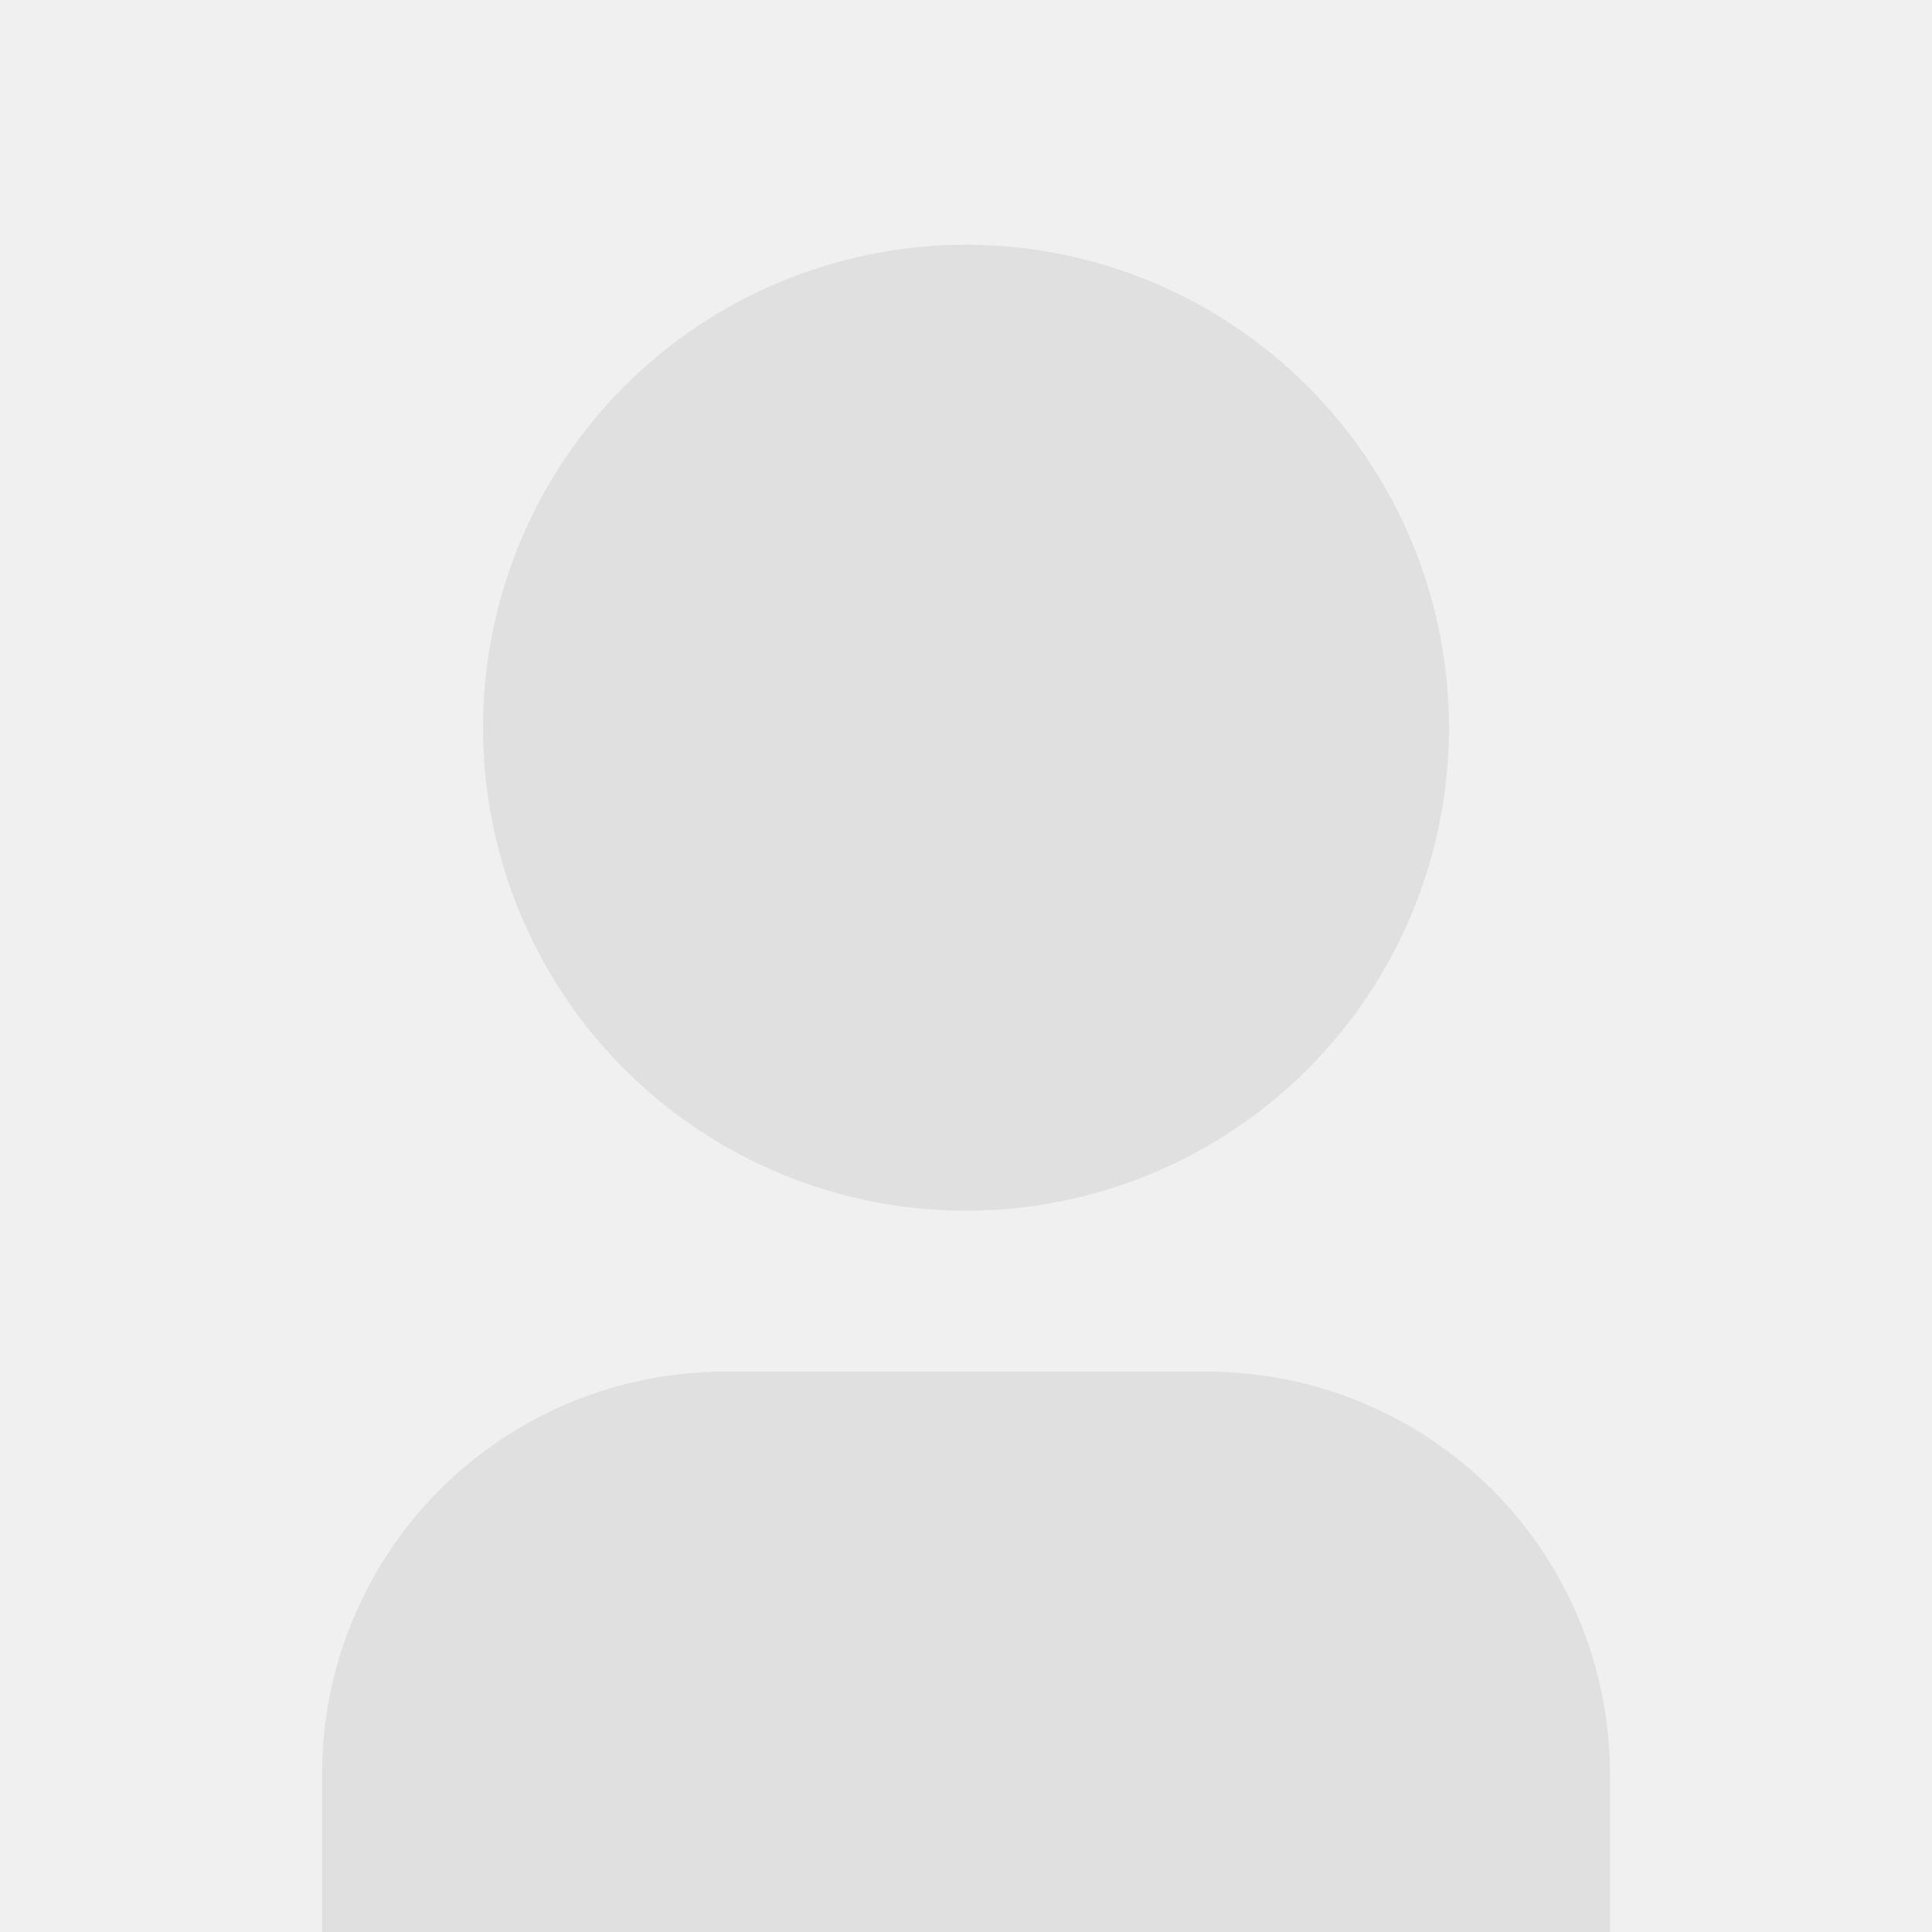
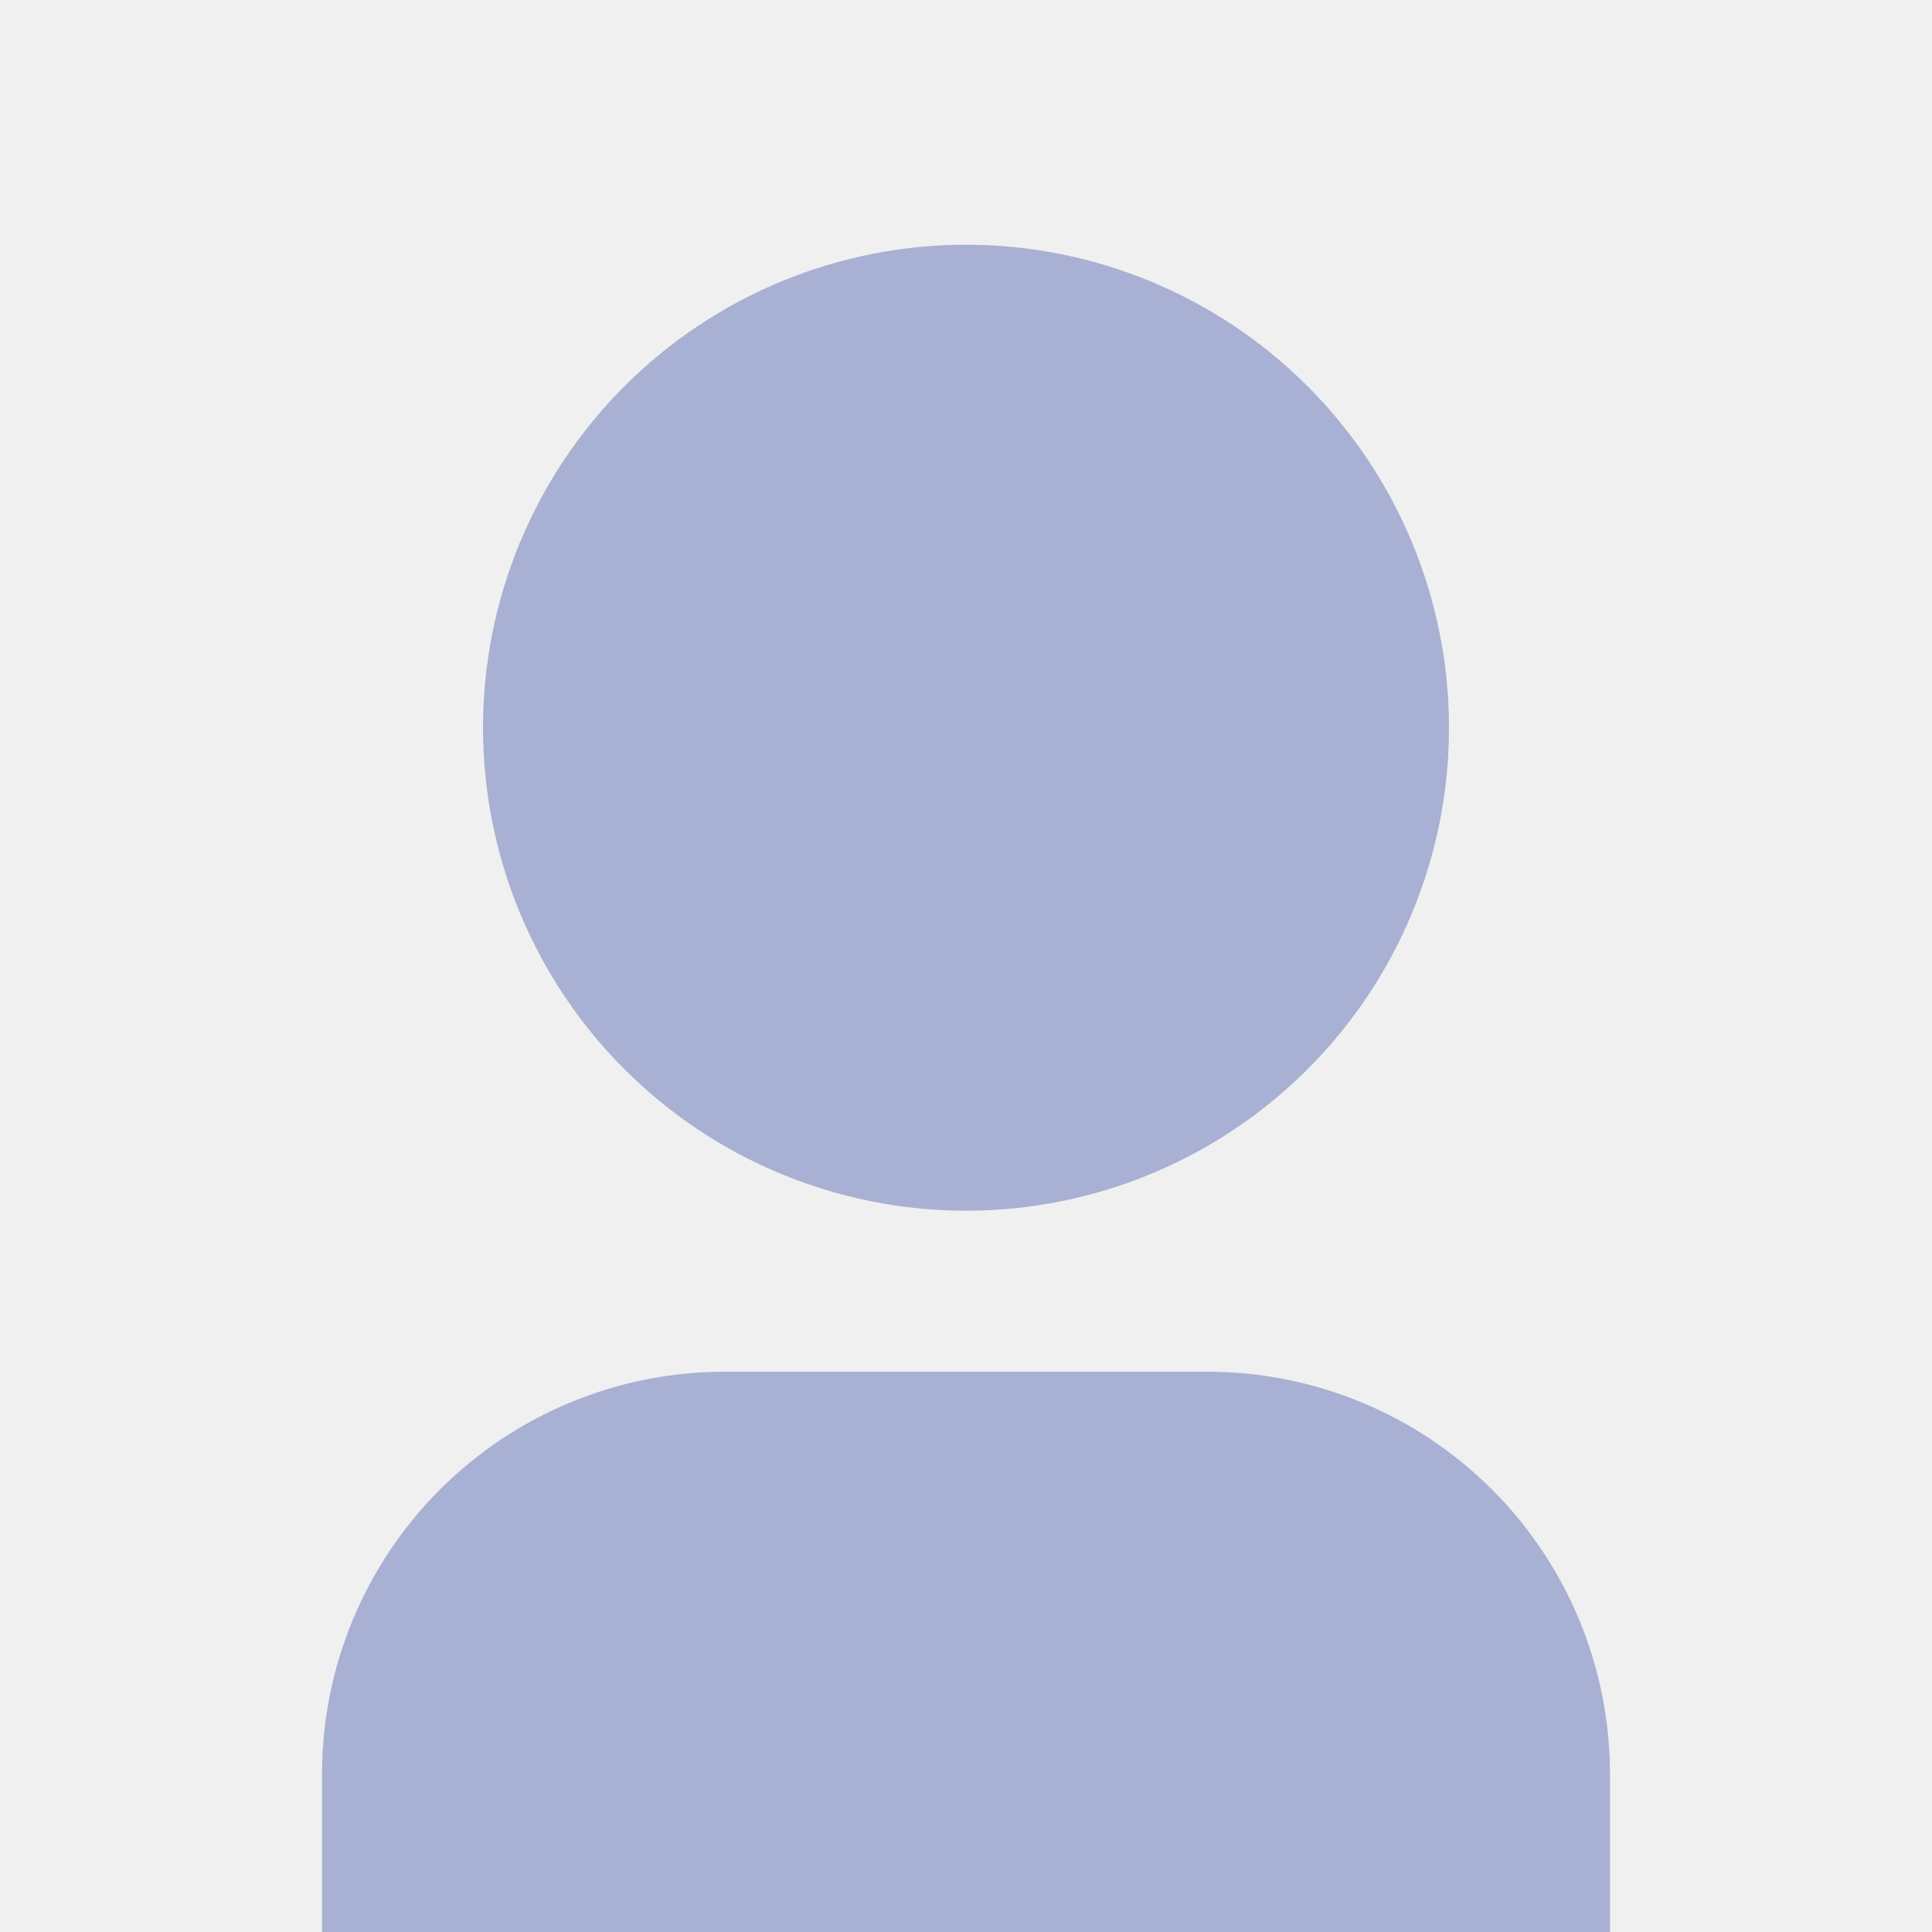
<svg xmlns="http://www.w3.org/2000/svg" width="150" height="150" viewBox="0 0 150 150" fill="none">
  <g clip-path="url(#clip0_403_271)">
-     <path d="M125 150.25H25V137.75C25 129.462 28.292 121.513 34.153 115.653C40.013 109.792 47.962 106.5 56.25 106.5H93.75C102.038 106.5 109.987 109.792 115.847 115.653C121.708 121.513 125 129.462 125 137.75V150.25ZM75 94C70.075 94 65.199 93.03 60.649 91.145C56.1 89.261 51.966 86.499 48.483 83.016C45.001 79.534 42.239 75.4 40.355 70.851C38.47 66.301 37.5 61.425 37.5 56.5C37.5 51.575 38.47 46.699 40.355 42.149C42.239 37.6 45.001 33.466 48.483 29.983C51.966 26.501 56.1 23.739 60.649 21.855C65.199 19.97 70.075 19 75 19C84.946 19 94.484 22.951 101.516 29.983C108.549 37.016 112.5 46.554 112.5 56.5C112.5 66.446 108.549 75.984 101.516 83.016C94.484 90.049 84.946 94 75 94V94Z" fill="#e0e0e0" />
+     <path d="M125 150.25H25V137.75C25 129.462 28.292 121.513 34.153 115.653C40.013 109.792 47.962 106.5 56.25 106.5H93.75C102.038 106.5 109.987 109.792 115.847 115.653C121.708 121.513 125 129.462 125 137.75V150.25ZM75 94C70.075 94 65.199 93.03 60.649 91.145C56.1 89.261 51.966 86.499 48.483 83.016C45.001 79.534 42.239 75.4 40.355 70.851C38.47 66.301 37.5 61.425 37.5 56.5C37.5 51.575 38.47 46.699 40.355 42.149C42.239 37.6 45.001 33.466 48.483 29.983C51.966 26.501 56.1 23.739 60.649 21.855C65.199 19.97 70.075 19 75 19C84.946 19 94.484 22.951 101.516 29.983C108.549 37.016 112.5 46.554 112.5 56.5C112.5 66.446 108.549 75.984 101.516 83.016C94.484 90.049 84.946 94 75 94V94Z" fill="#a8b1d3" />
  </g>
  <defs>
    <clipPath id="clip0_403_271">
      <rect width="150" height="150" fill="white" />
    </clipPath>
  </defs>
</svg>
